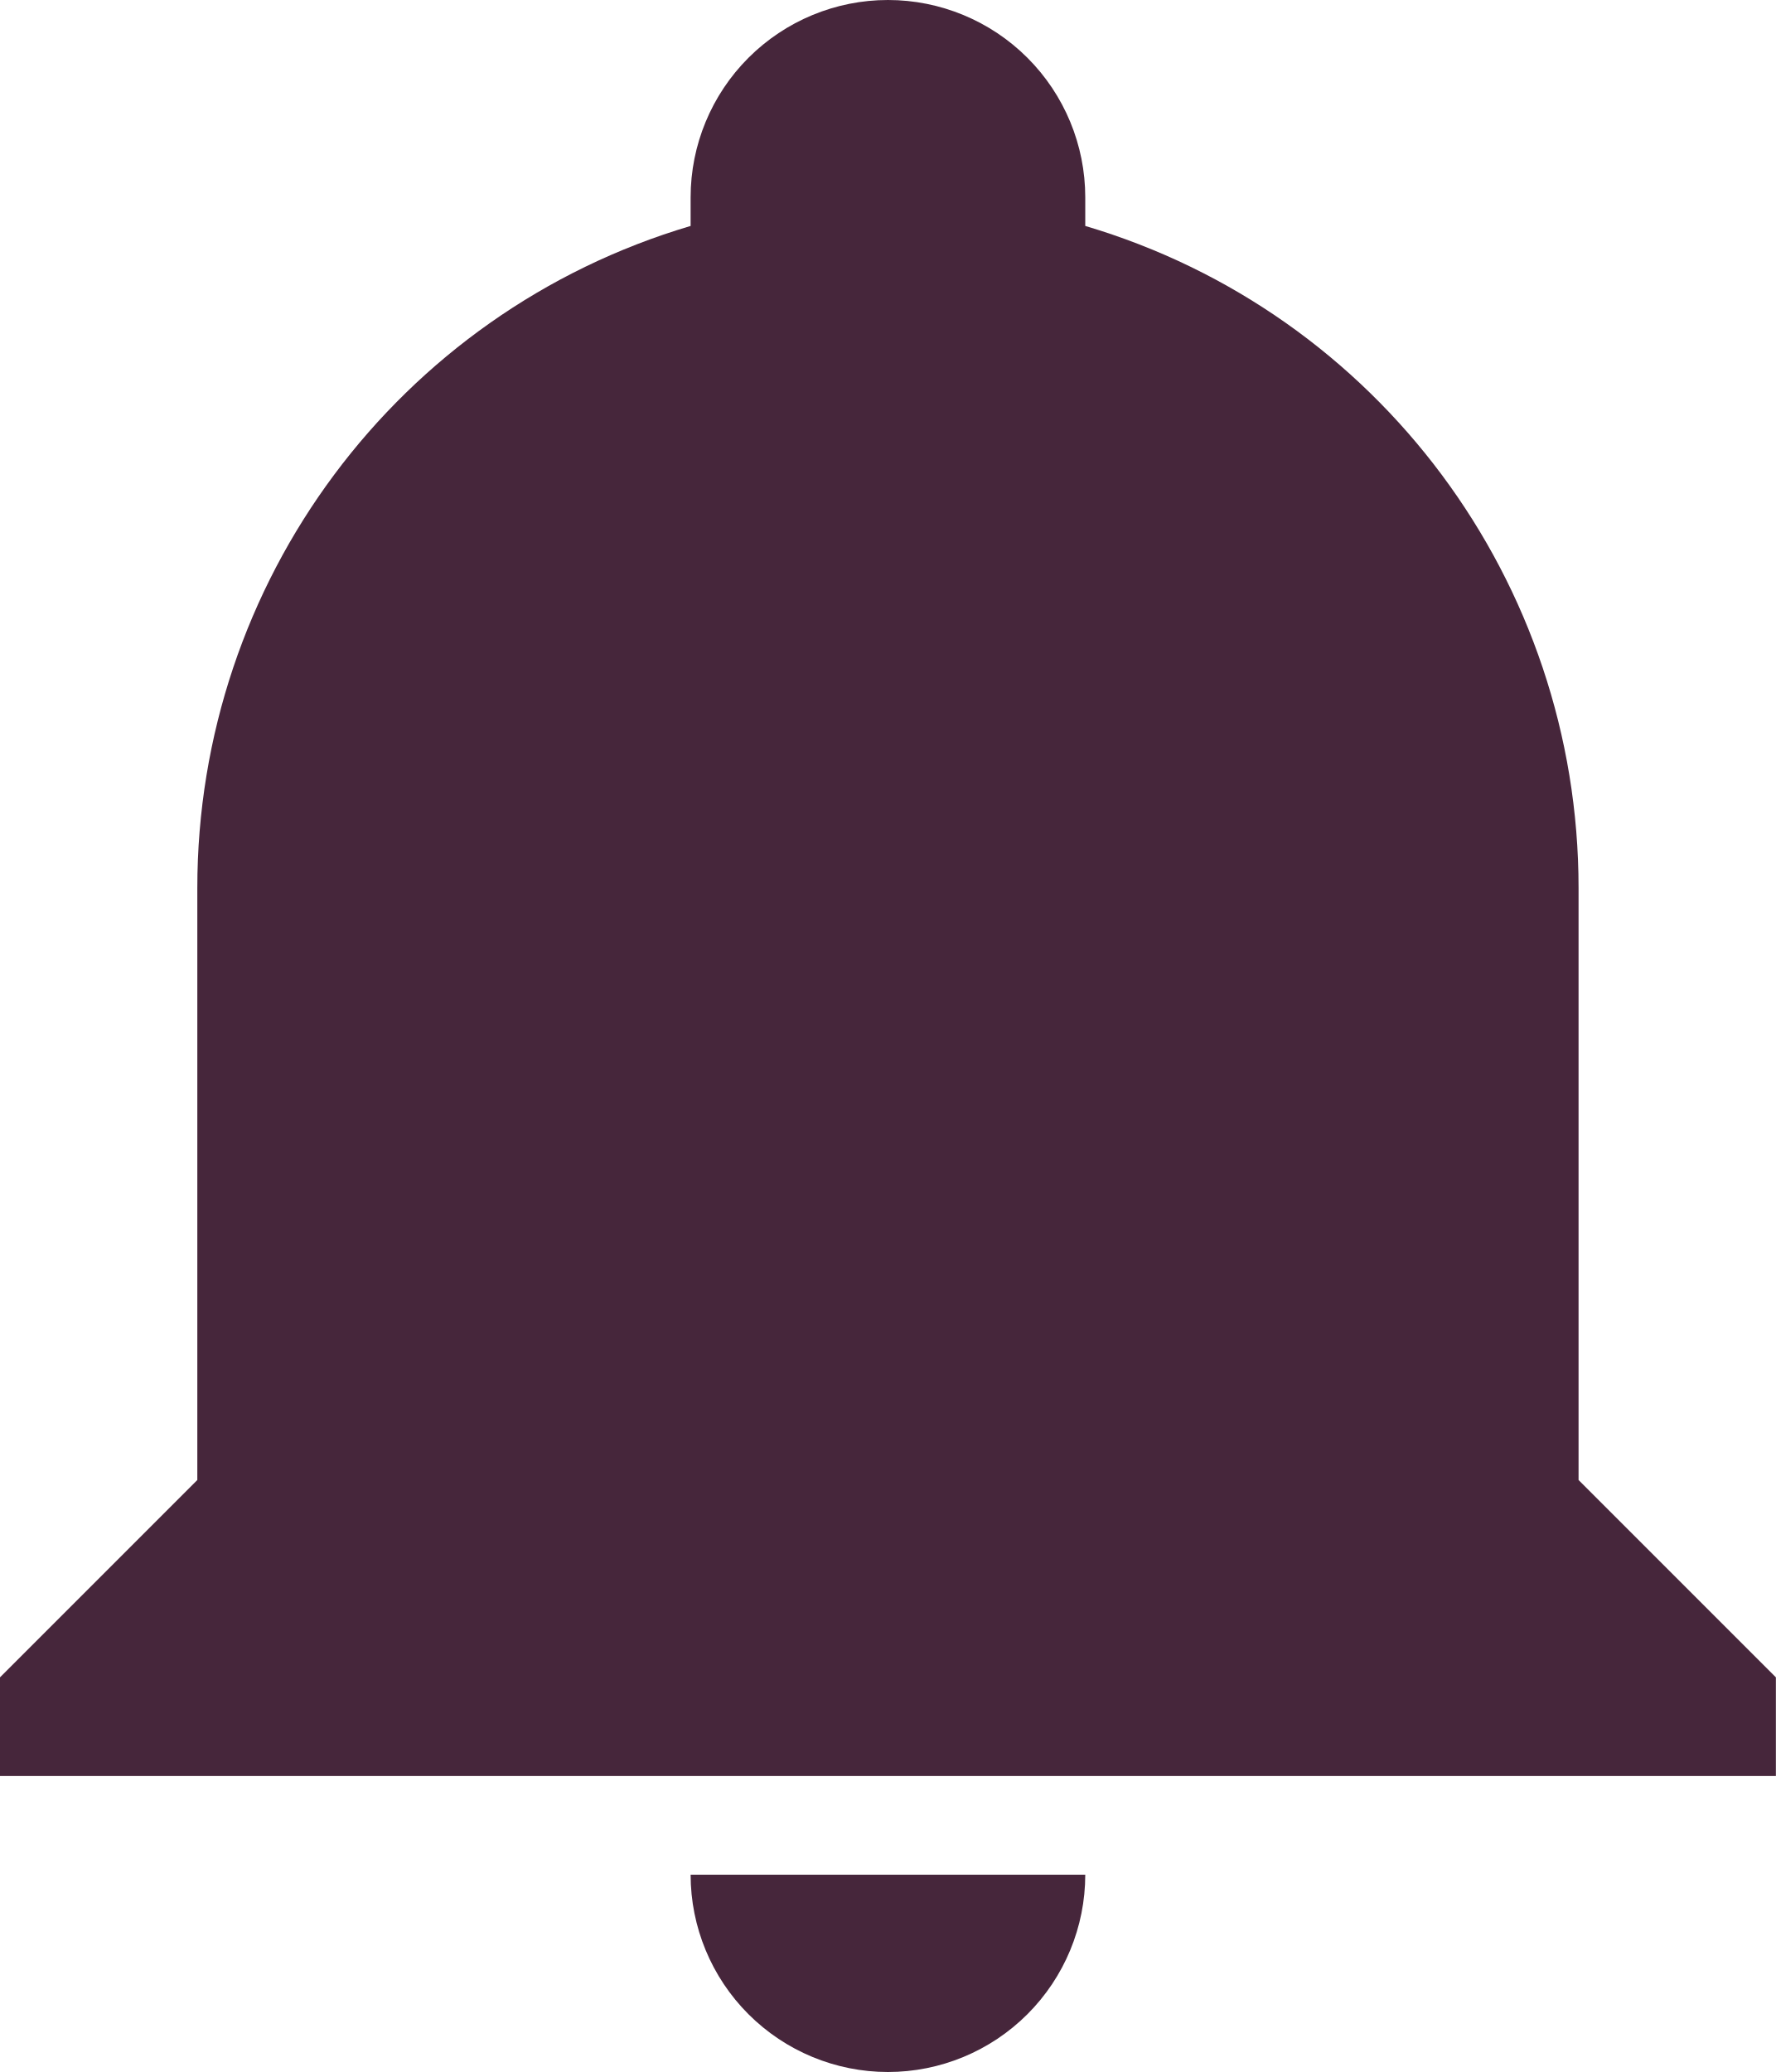
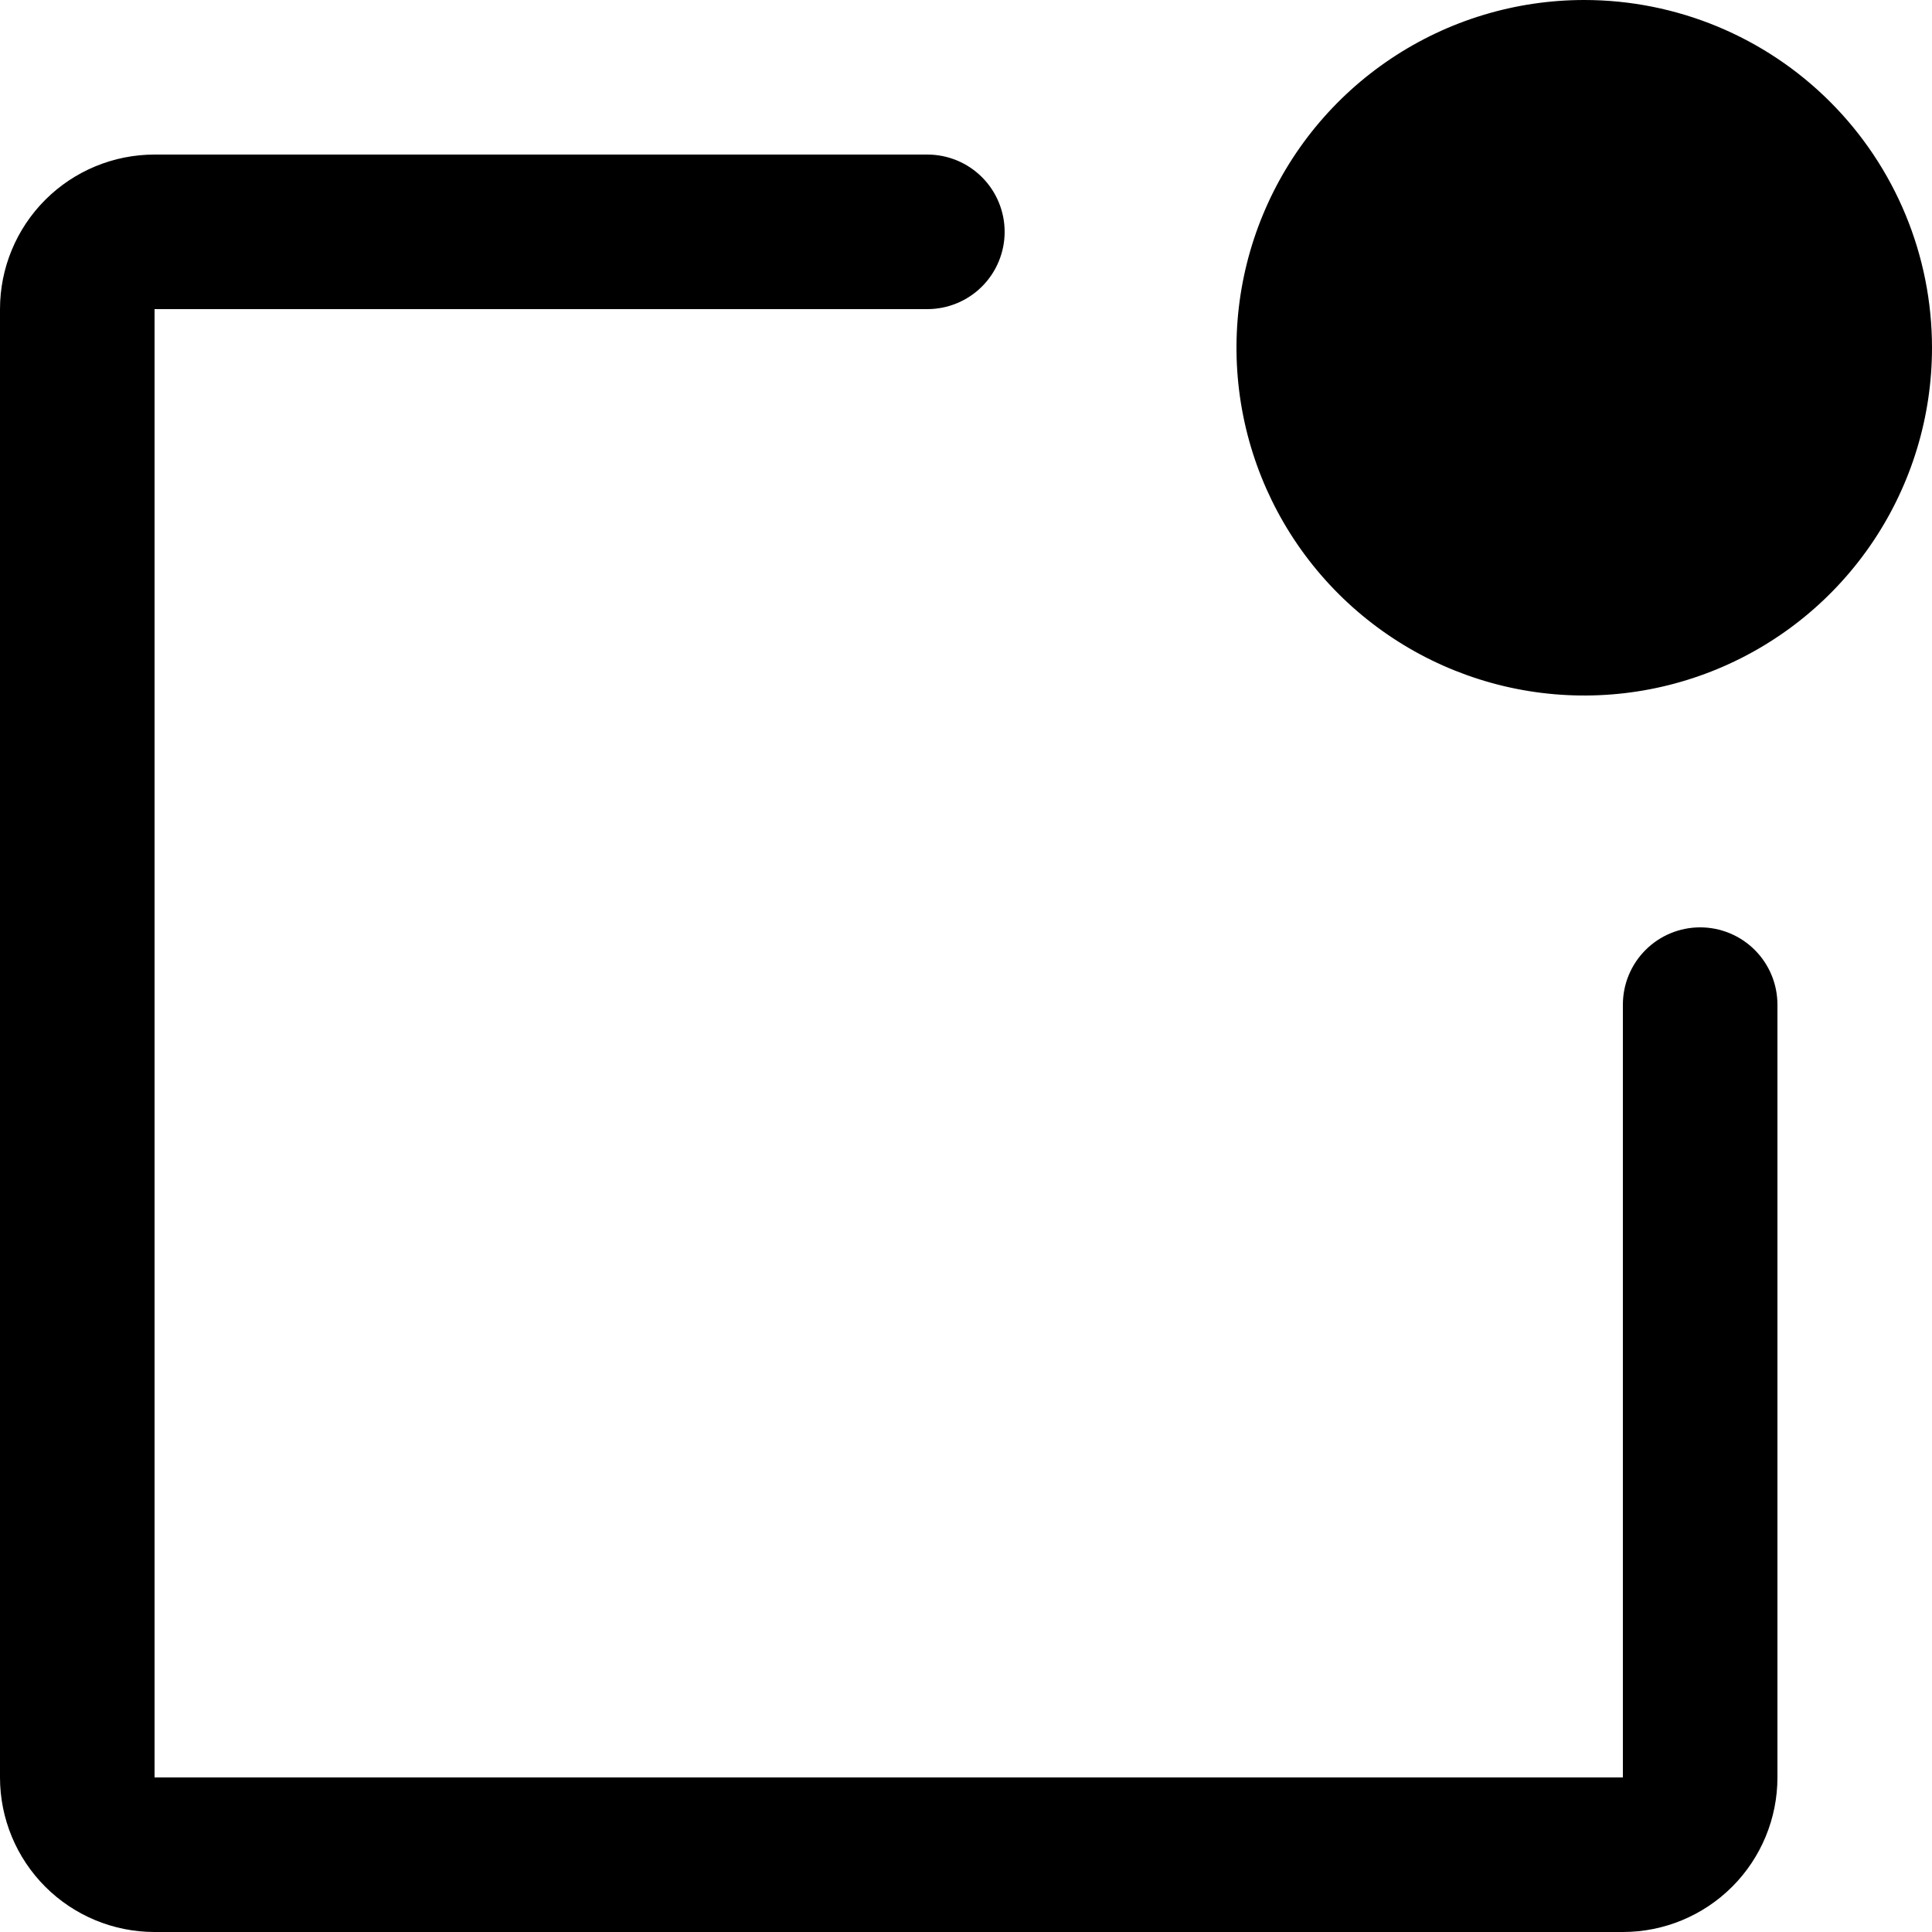
- <svg xmlns="http://www.w3.org/2000/svg" width="18" height="21" viewBox="0 0 18 21" fill="none">
-   <path d="M18 17V18H0V17L2 15V9C2 5.9 4.03 3.17 7 2.29V2C7 1.47 7.211 0.961 7.586 0.586C7.961 0.211 8.47 0 9 0C9.53 0 10.039 0.211 10.414 0.586C10.789 0.961 11 1.47 11 2V2.29C13.97 3.17 16 5.9 16 9V15L18 17ZM11 19C11 19.53 10.789 20.039 10.414 20.414C10.039 20.789 9.53 21 9 21C8.47 21 7.961 20.789 7.586 20.414C7.211 20.039 7 19.53 7 19" fill="#46263B" />
+ <svg xmlns="http://www.w3.org/2000/svg" width="200" height="200" viewBox="0 0 200 200" fill="none">
+   <path d="M184 104V184C184 188.243 182.314 192.313 179.314 195.314C176.313 198.314 172.243 200 168 200H16C11.757 200 7.687 198.314 4.686 195.314C1.686 192.313 0 188.243 0 184V32C0 27.756 1.686 23.687 4.686 20.686C7.687 17.686 11.757 16 16 16H96C98.122 16 100.157 16.843 101.657 18.343C103.157 19.843 104 21.878 104 24C104 26.122 103.157 28.157 101.657 29.657C100.157 31.157 98.122 32 96 32H16V184H168V104C168 101.878 168.843 99.843 170.343 98.343C171.843 96.843 173.878 96 176 96C178.122 96 180.157 96.843 181.657 98.343C183.157 99.843 184 101.878 184 104ZM164 0C156.88 0 149.92 2.111 143.999 6.067C138.079 10.023 133.465 15.645 130.74 22.223C128.016 28.802 127.303 36.04 128.692 43.023C130.081 50.007 133.509 56.421 138.544 61.456C143.579 66.49 149.993 69.919 156.977 71.308C163.96 72.697 171.198 71.984 177.777 69.26C184.355 66.535 189.977 61.921 193.933 56.001C197.889 50.08 200 43.12 200 36C200 26.452 196.207 17.296 189.456 10.544C182.705 3.793 173.548 0 164 0Z" fill="black" />
</svg>
